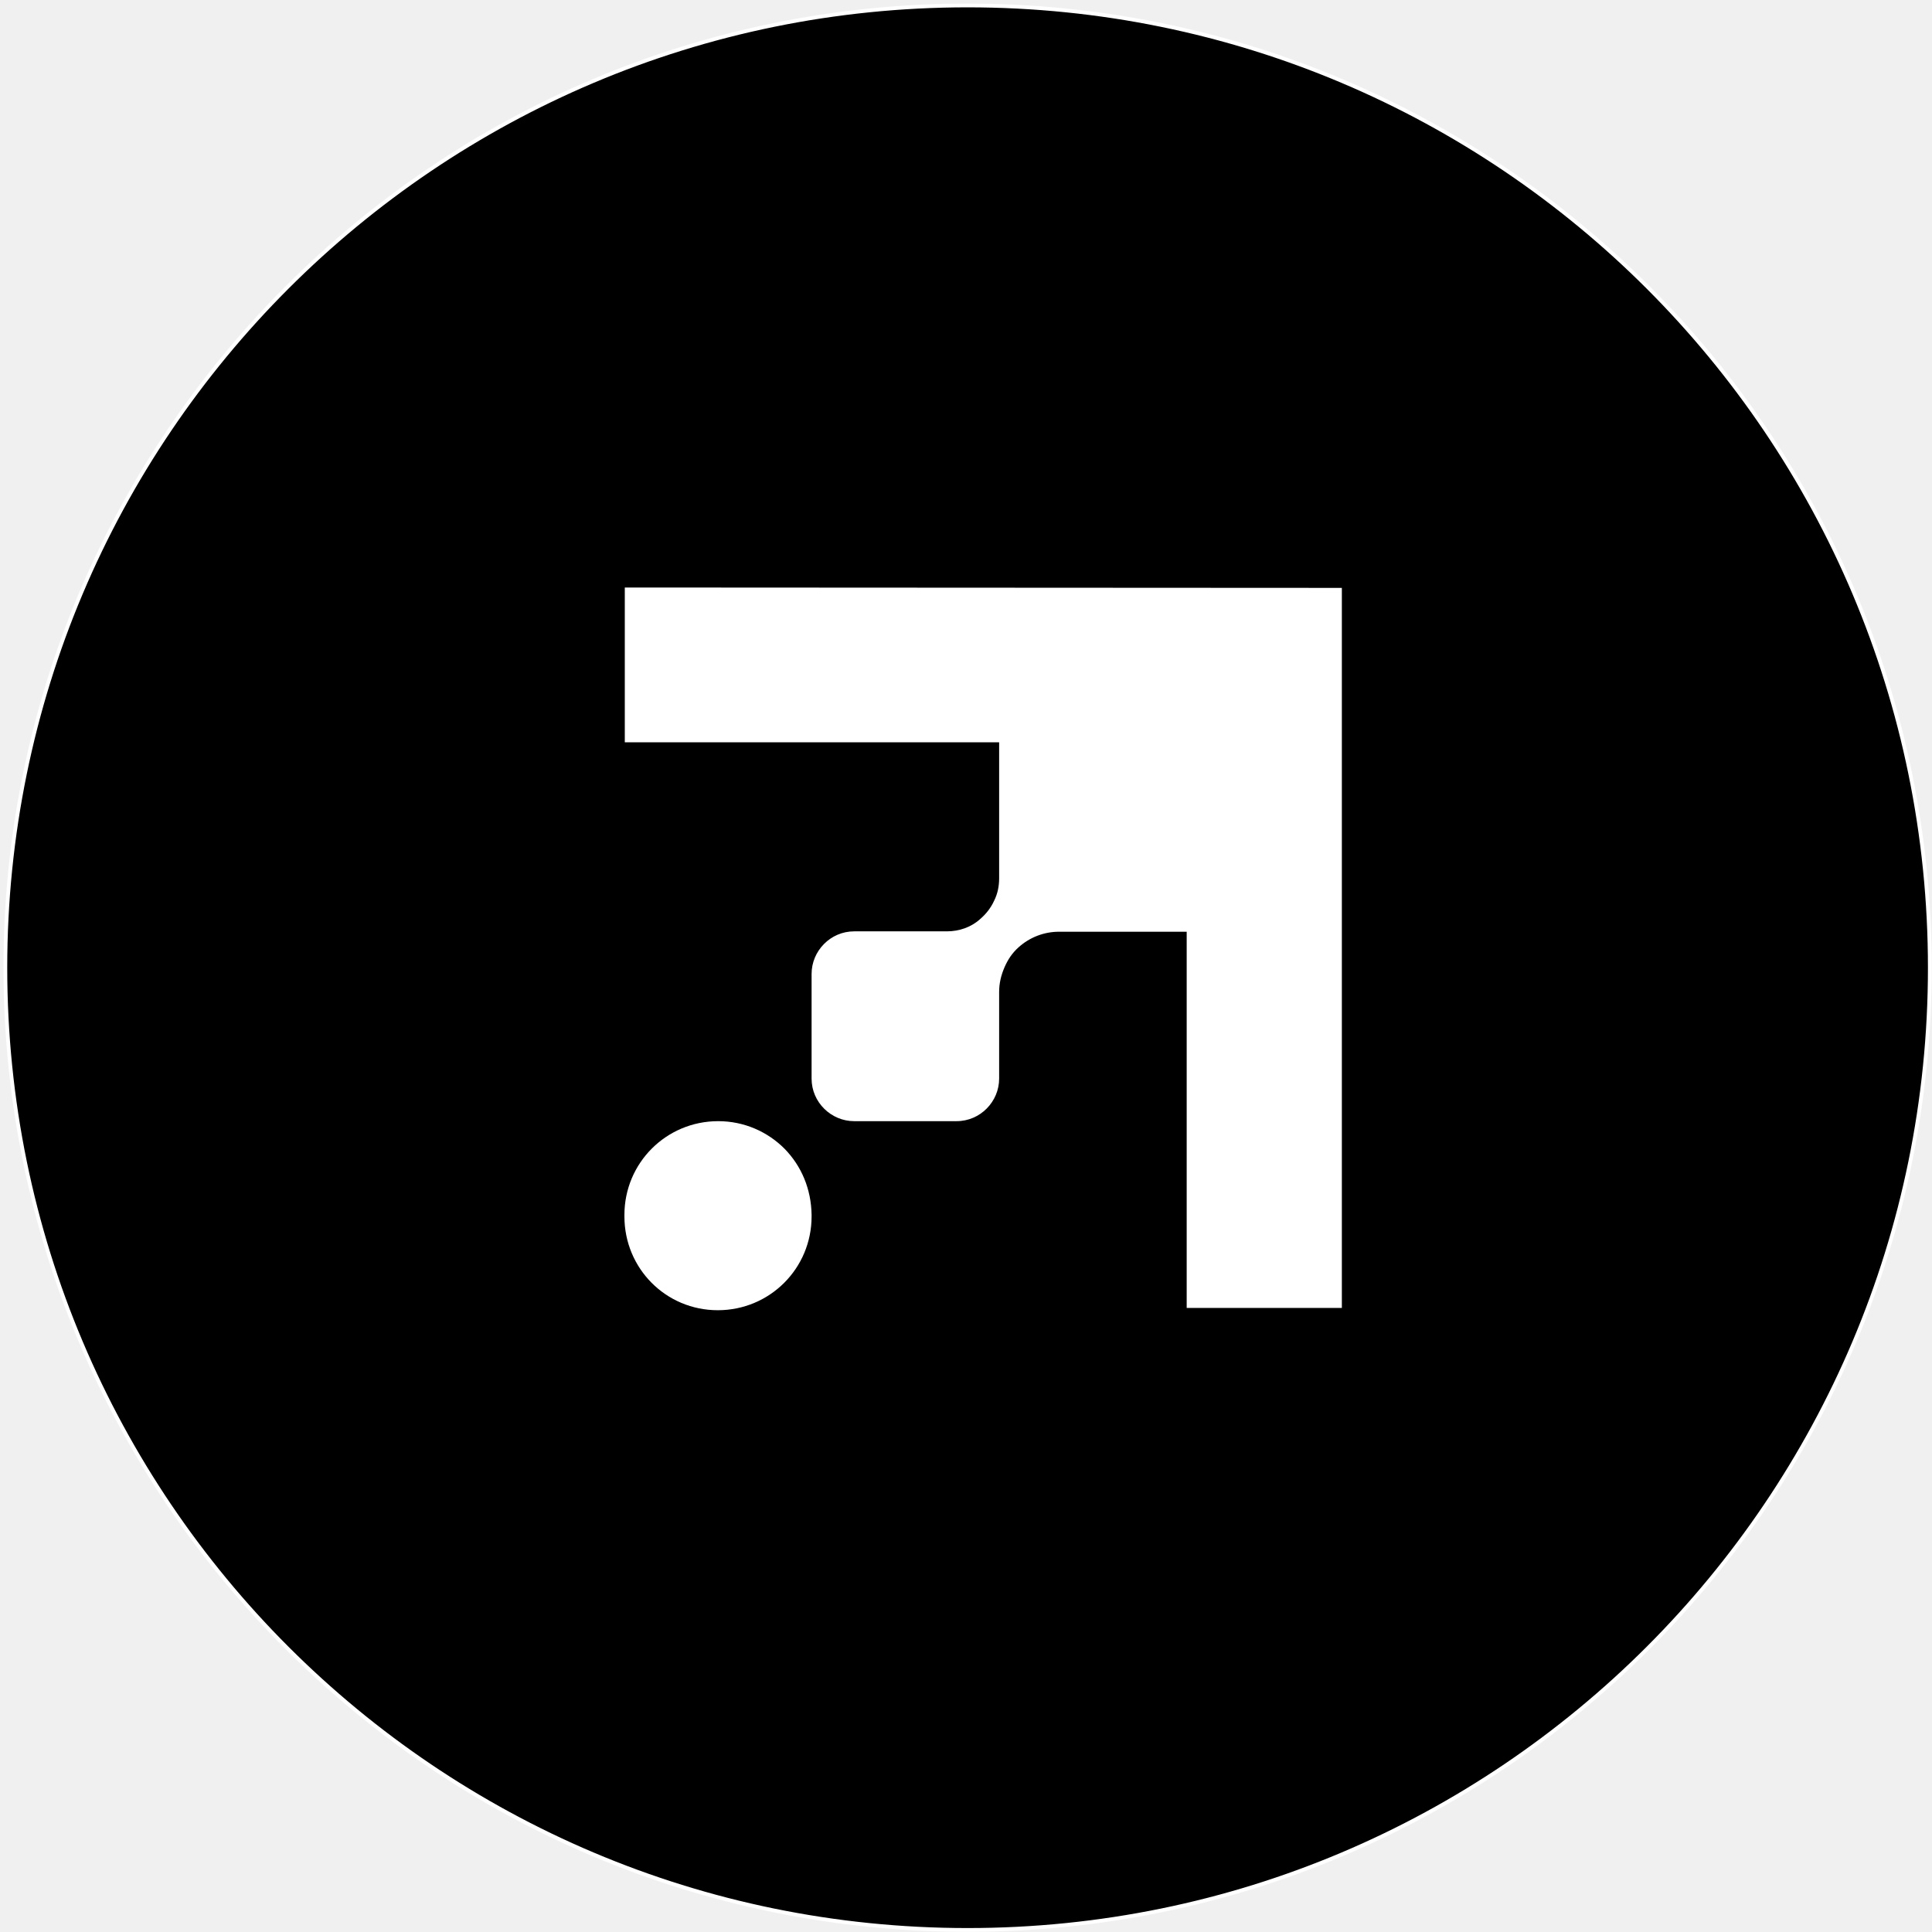
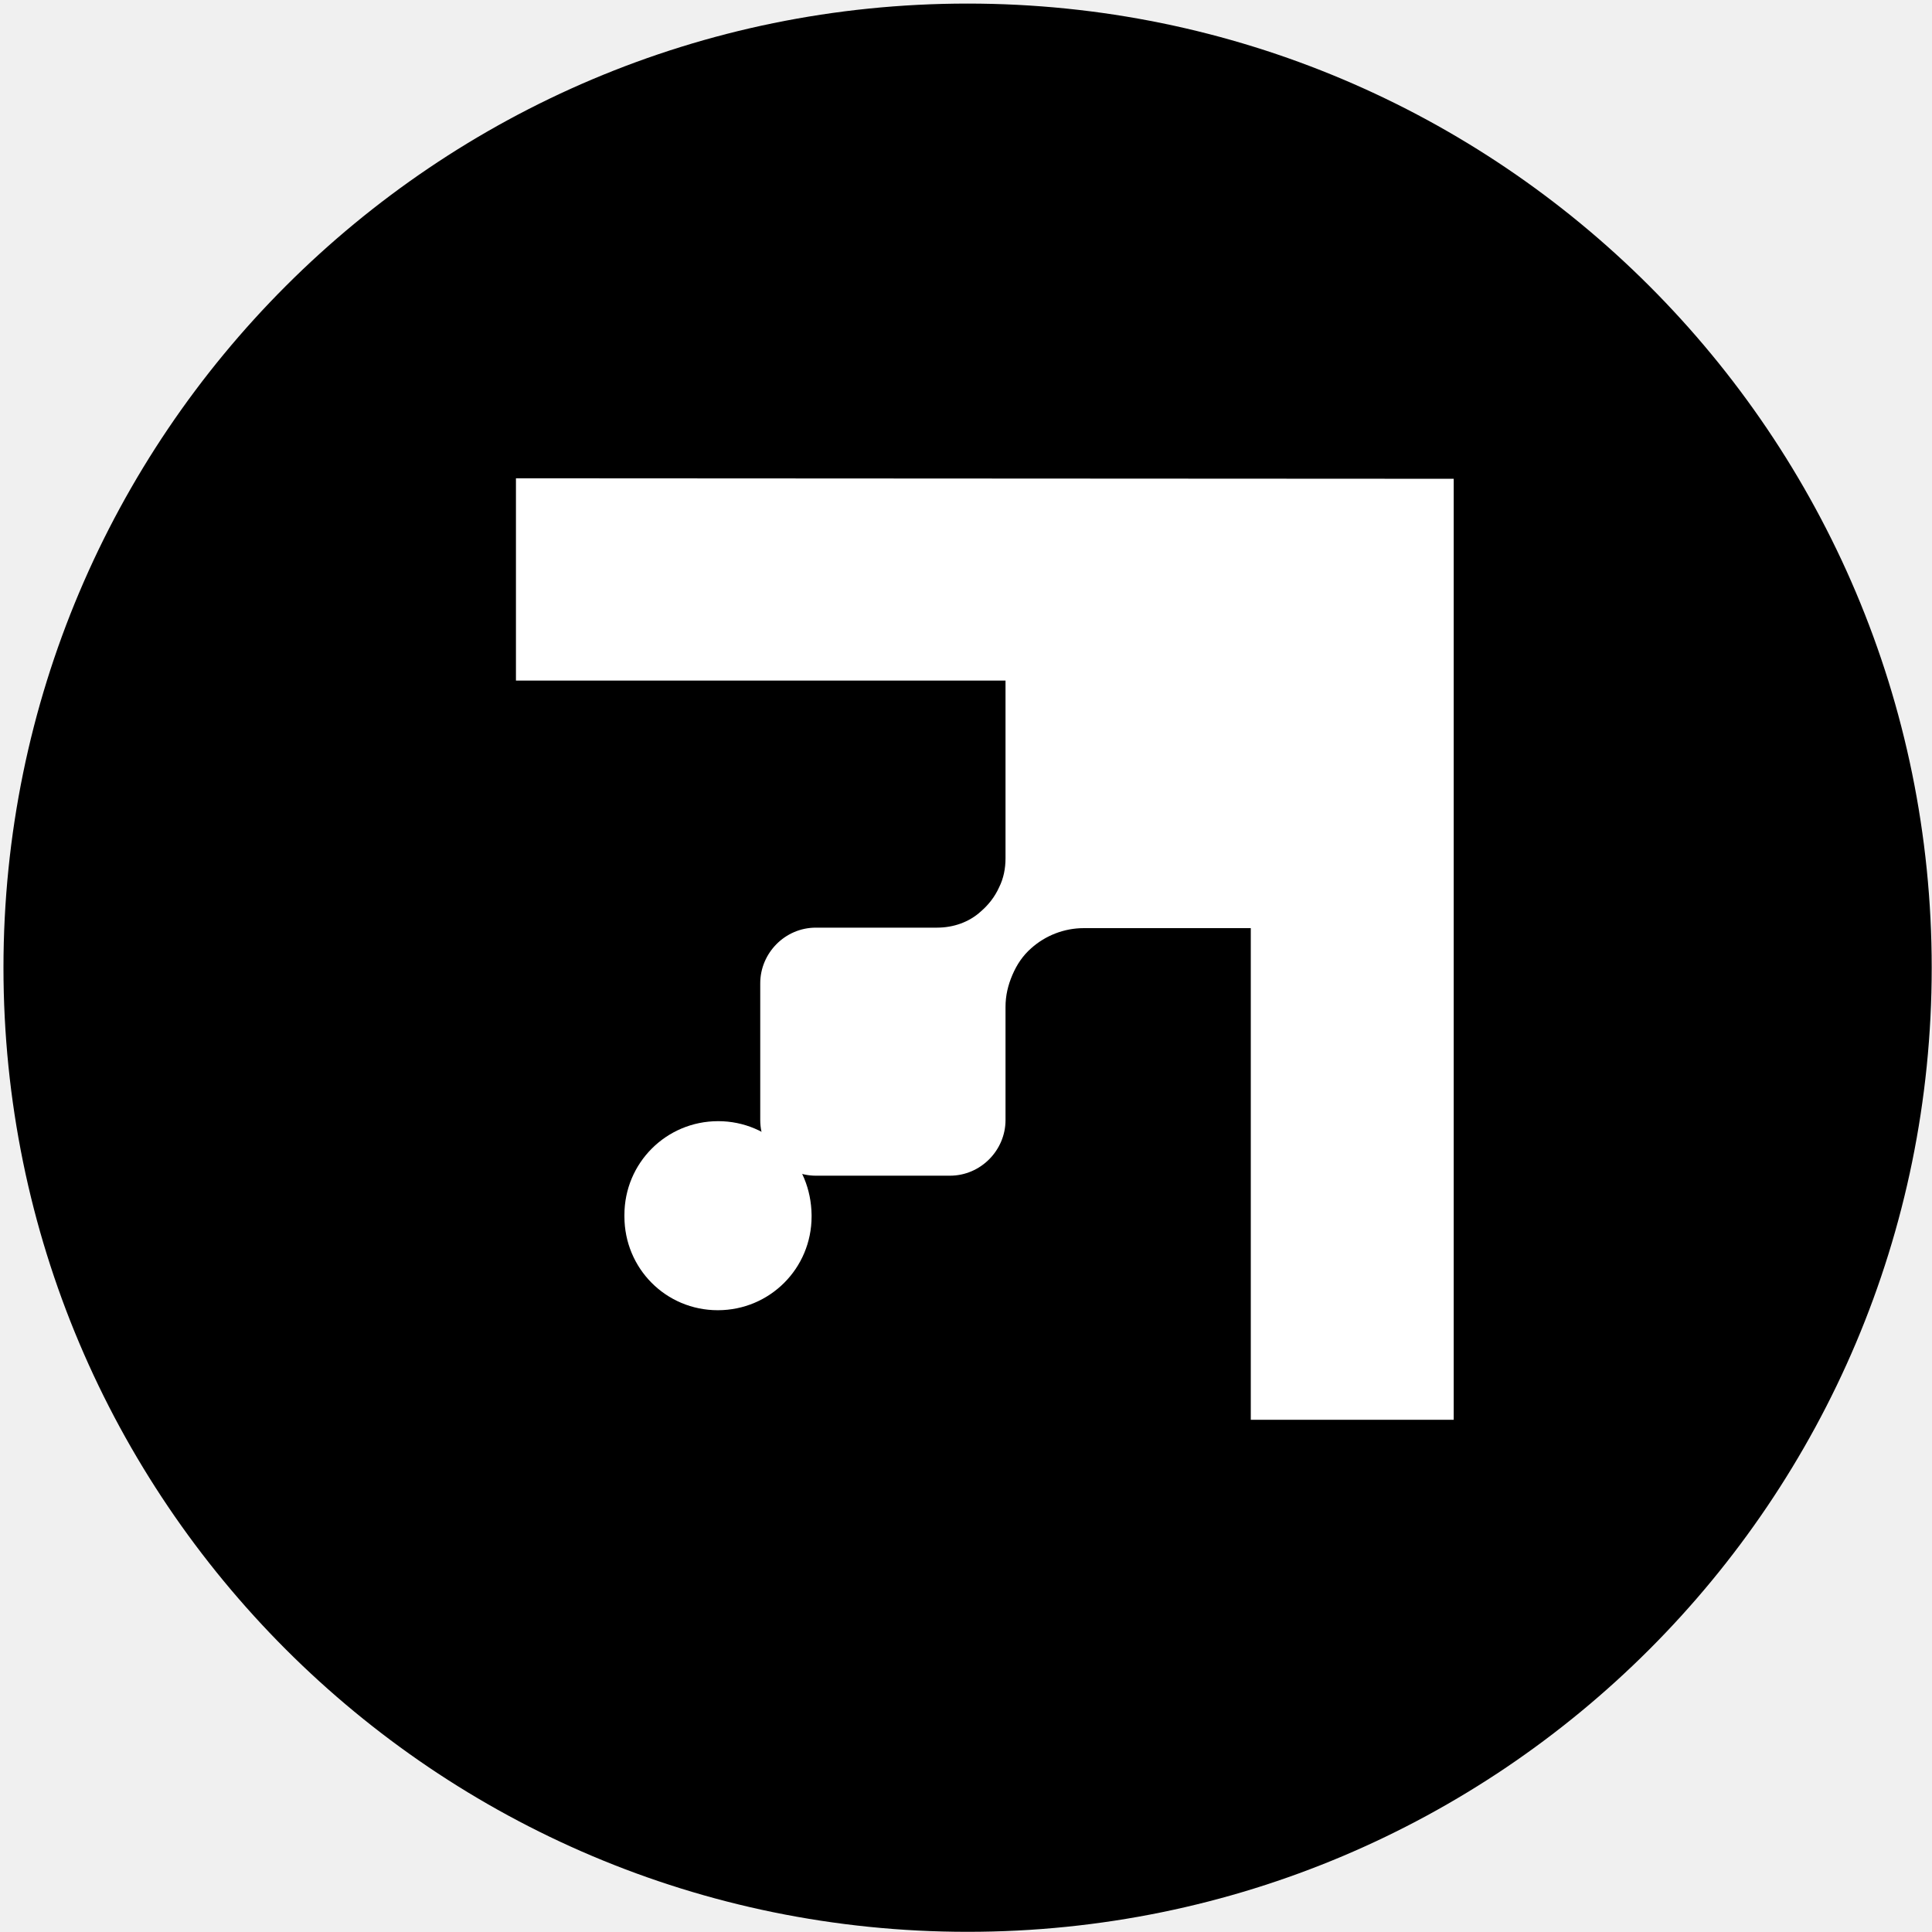
<svg xmlns="http://www.w3.org/2000/svg" width="513" height="513" viewBox="0 0 513 513" fill="none">
-   <circle cx="256.922" cy="256.951" r="255.5" fill="black" stroke="white" />
-   <path d="M356.3 156.1V347.3H315.1V247.4H281.2C277.2 247.4 273.4 248.9 270.5 251.5C268.8 253 267.6 254.8 266.7 256.9C265.8 259 265.3 261.1 265.3 263.4V286.4C265.3 292.5 260.3 297.7 254 297.7H226.8C220.7 297.7 215.5 292.7 215.5 286.4V258.6C215.5 252.5 220.5 247.3 226.8 247.3H251.4C254.7 247.3 257.9 246.2 260.3 244C261.8 242.7 263.1 241.1 264 239.1C264.9 237.3 265.3 235.3 265.3 233.2V197.1H165.9V156L356.3 156.1Z" fill="white" />
+   <circle cx="256.922" cy="256.951" r="256" fill="black" />
+   <path d="M386 127.131V377H332.12V246.446H287.786C282.555 246.446 277.586 248.406 273.793 251.804C271.57 253.764 270.001 256.117 268.824 258.861C267.647 261.605 266.993 264.35 266.993 267.355V297.413C266.993 305.385 260.454 312.18 252.215 312.18H216.643C208.666 312.18 201.866 305.646 201.866 297.413V261.083C201.866 253.111 208.404 246.315 216.643 246.315H248.815C253.13 246.315 257.315 244.878 260.454 242.003C262.415 240.304 264.116 238.213 265.293 235.599C266.47 233.247 266.993 230.633 266.993 227.889V180.711H137V127L386 127.131Z" fill="white" />
  <path d="M215.5 322.6V323C215.5 336.8 204.4 347.9 190.6 347.9C176.8 347.9 165.8 336.8 165.8 323V322.6C165.8 308.8 176.9 297.7 190.7 297.7C197.6 297.7 203.8 300.5 208.3 305C212.8 309.6 215.4 315.7 215.5 322.6Z" fill="white" />
</svg>
